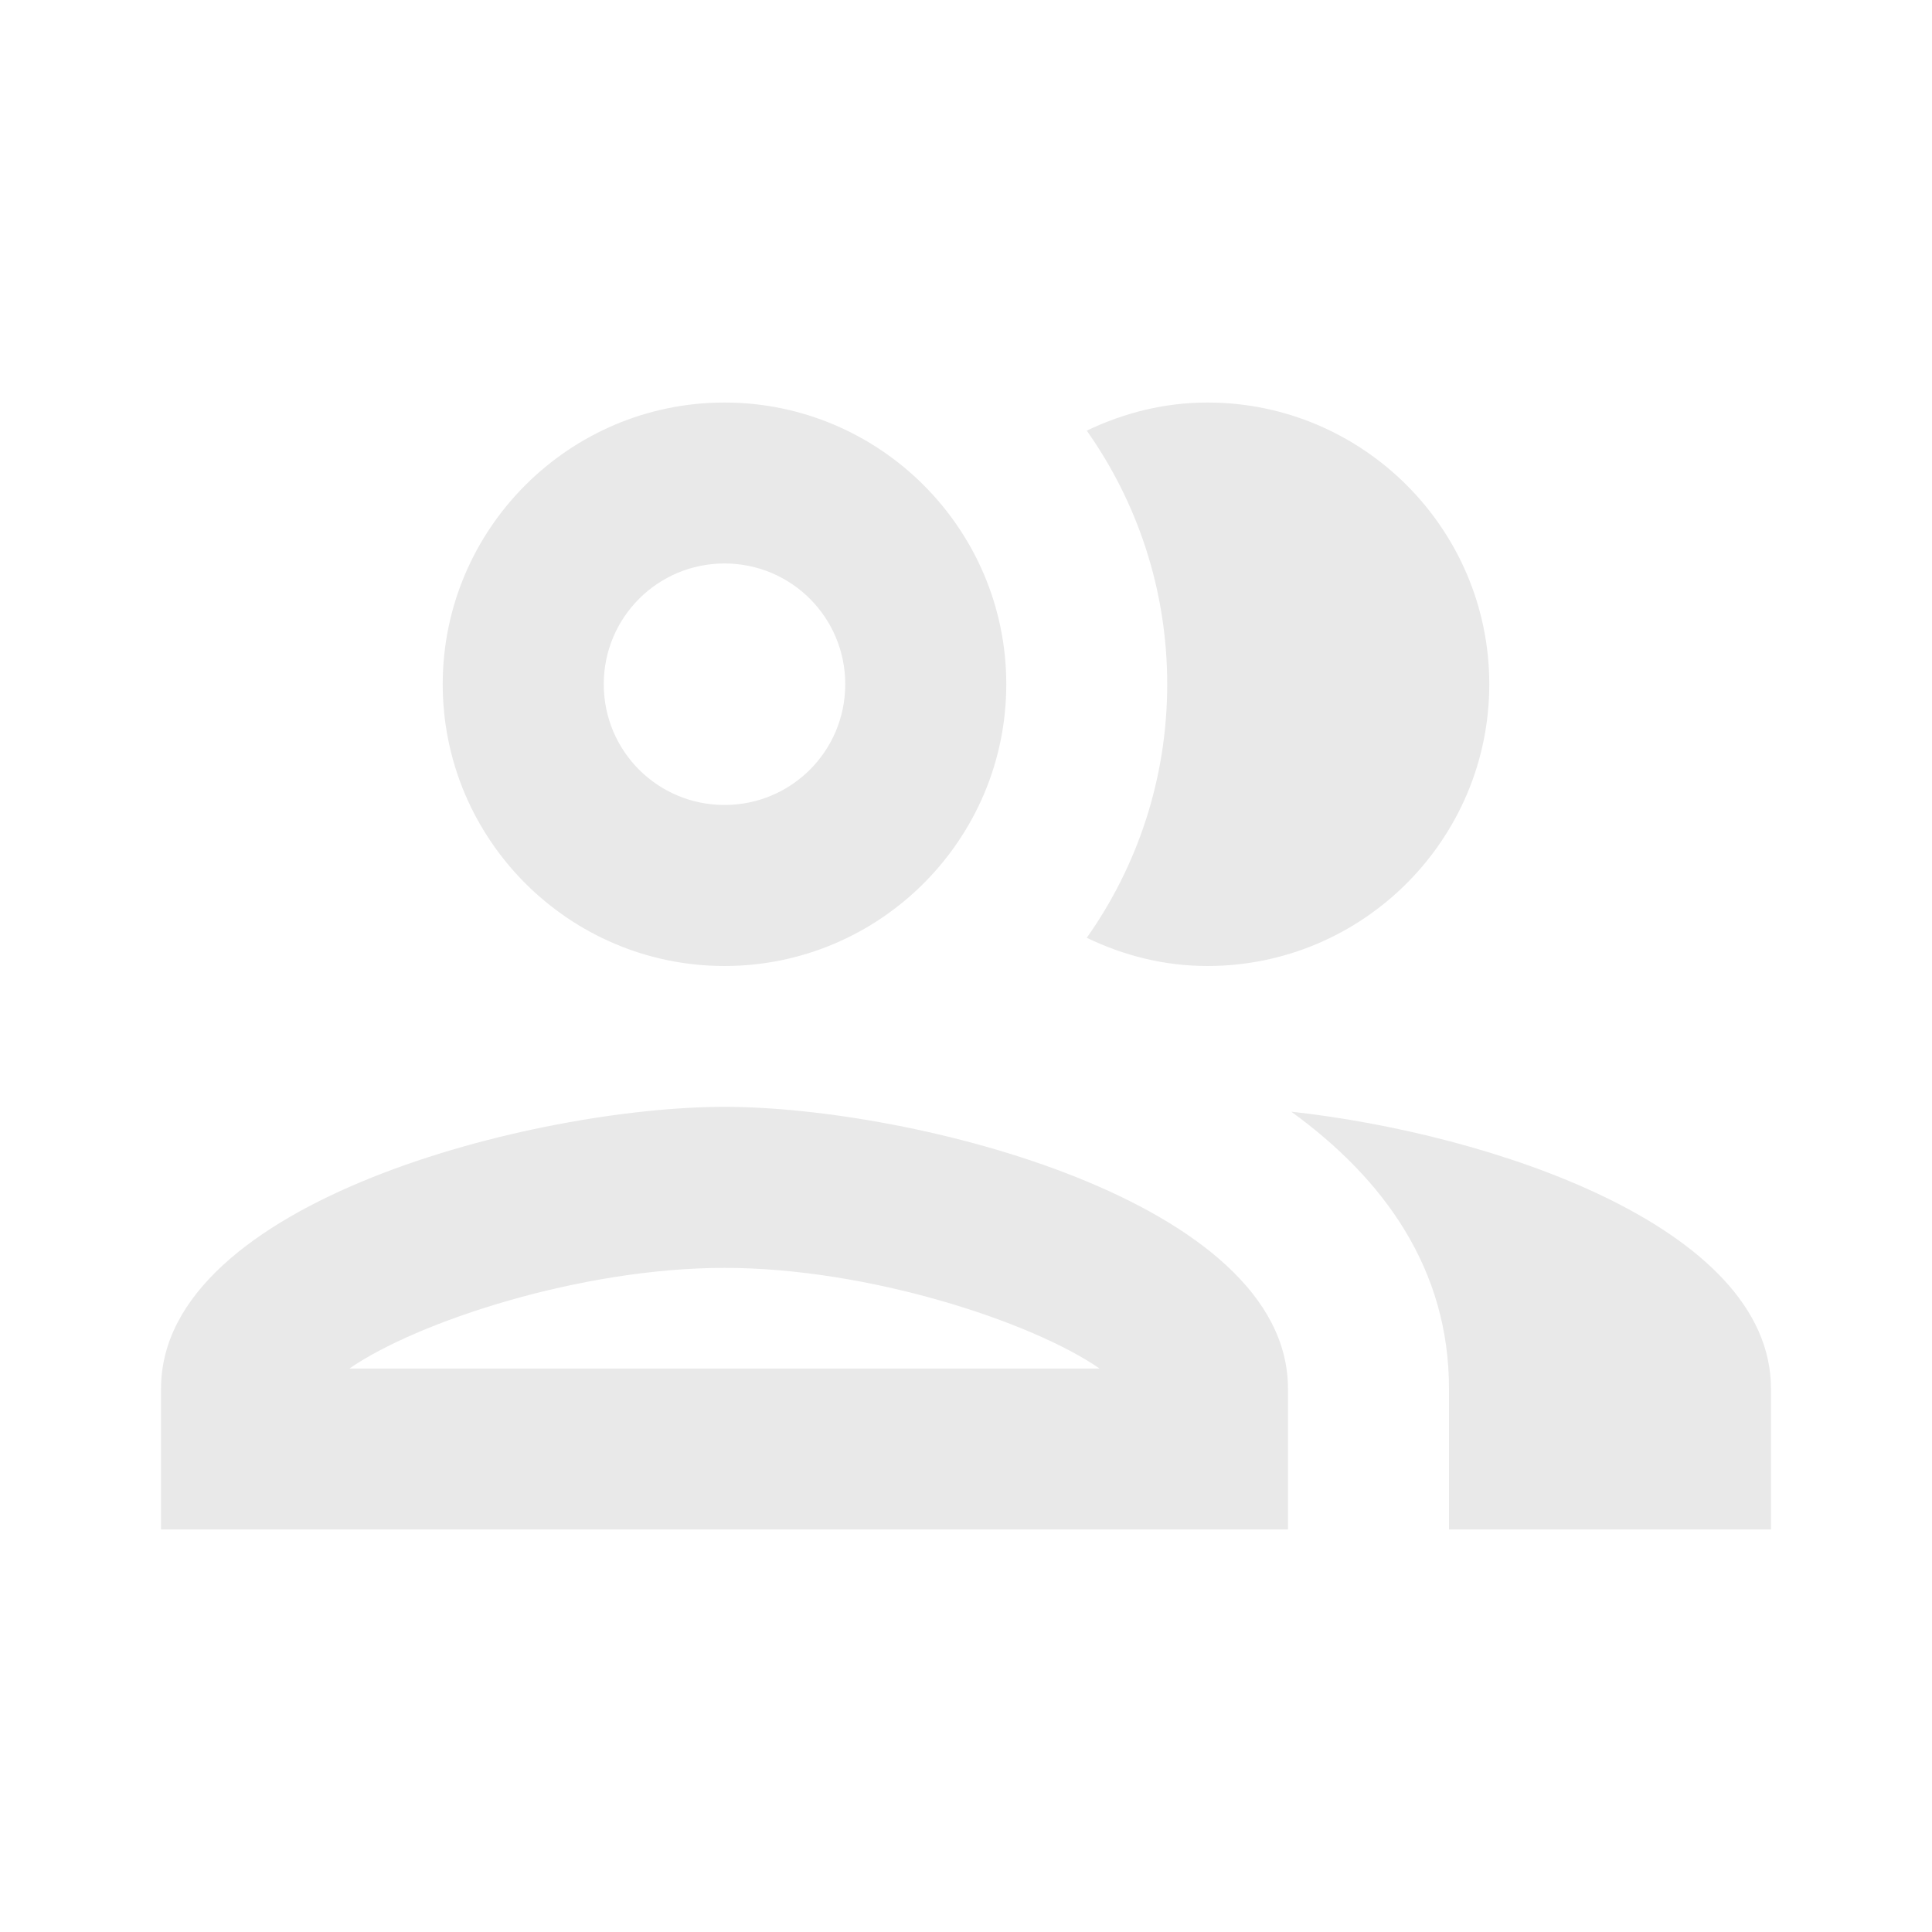
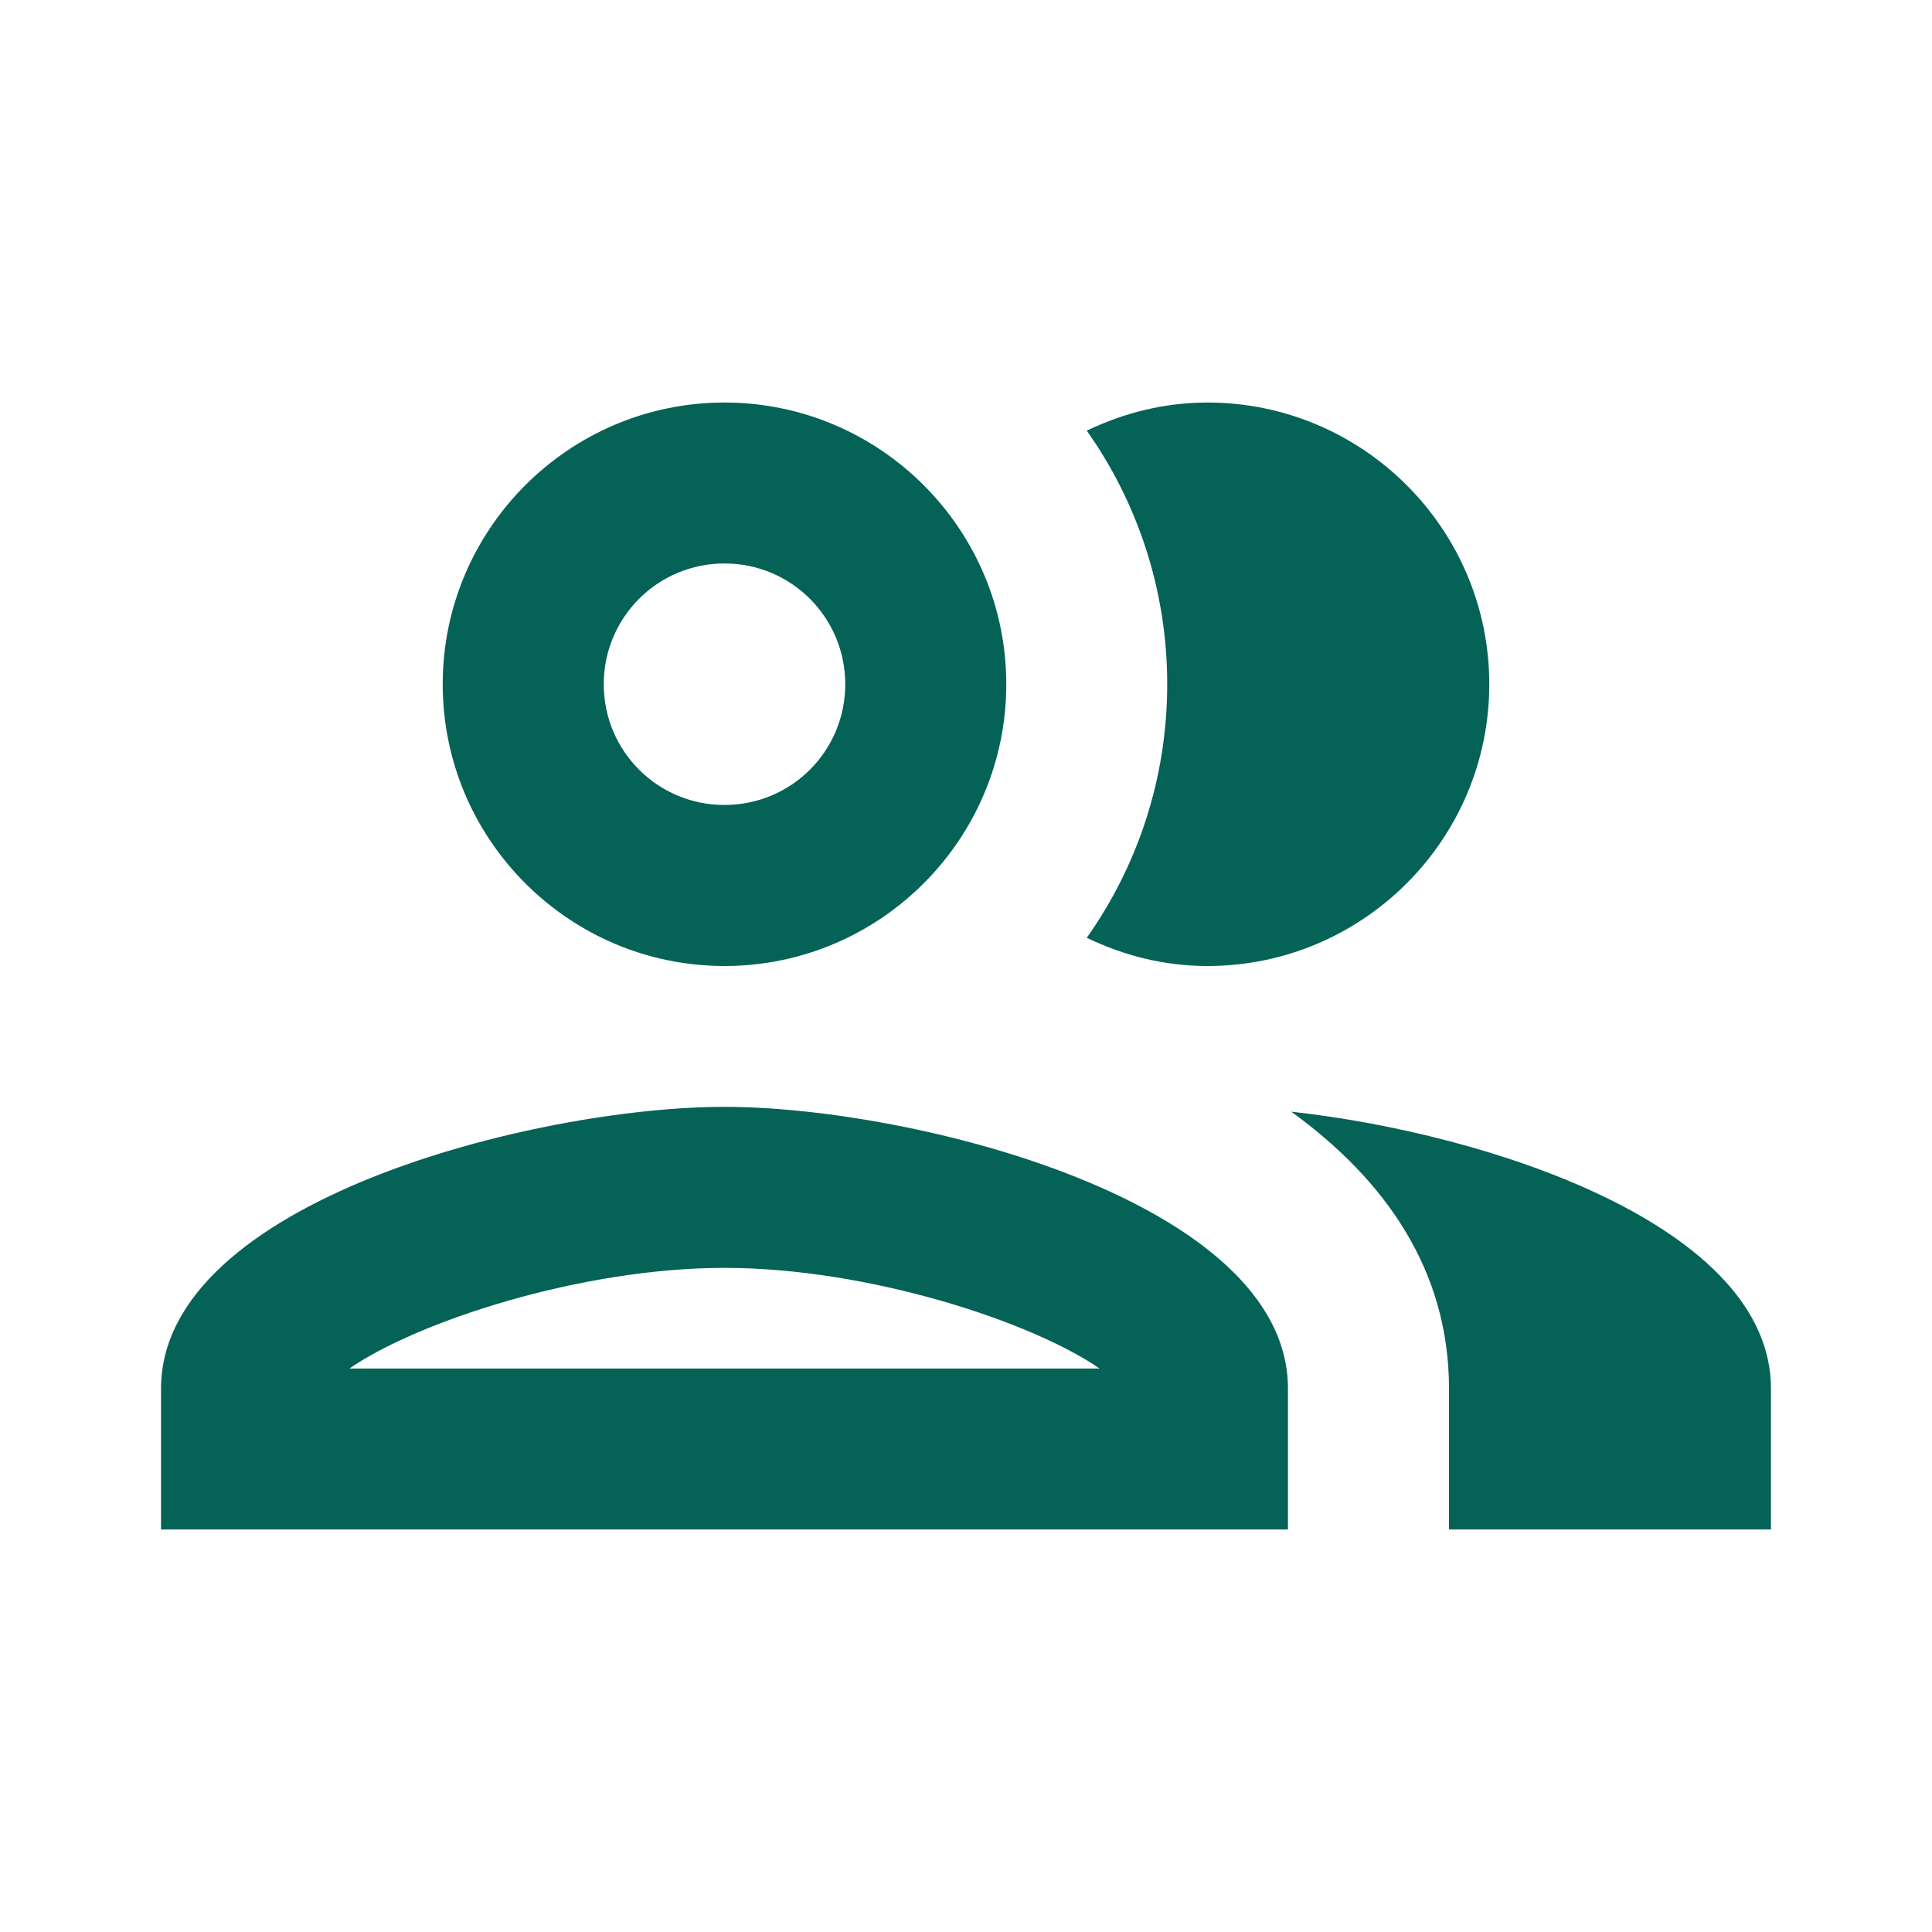
<svg xmlns="http://www.w3.org/2000/svg" preserveAspectRatio="none" overflow="visible" style="display: block;" width="20" height="20" viewBox="0 0 20 20" fill="none">
  <g id="Profile / profile_people">
-     <path id="Vector" d="M7.5 11.458C5.55 11.458 1.667 12.433 1.667 14.375V15.833H13.333V14.375C13.333 12.433 9.45 11.458 7.5 11.458ZM3.617 14.167C4.317 13.683 6.008 13.125 7.5 13.125C8.992 13.125 10.683 13.683 11.383 14.167H3.617ZM7.5 10C9.108 10 10.417 8.692 10.417 7.083C10.417 5.475 9.108 4.167 7.5 4.167C5.892 4.167 4.583 5.475 4.583 7.083C4.583 8.692 5.892 10 7.5 10ZM7.5 5.833C8.192 5.833 8.75 6.392 8.75 7.083C8.75 7.775 8.192 8.333 7.5 8.333C6.808 8.333 6.25 7.775 6.25 7.083C6.25 6.392 6.808 5.833 7.5 5.833ZM13.367 11.508C14.333 12.208 15 13.142 15 14.375V15.833H18.333V14.375C18.333 12.692 15.417 11.733 13.367 11.508ZM12.5 10C14.108 10 15.417 8.692 15.417 7.083C15.417 5.475 14.108 4.167 12.5 4.167C12.05 4.167 11.633 4.275 11.25 4.458C11.775 5.2 12.083 6.108 12.083 7.083C12.083 8.058 11.775 8.967 11.25 9.708C11.633 9.892 12.05 10 12.5 10Z" fill="#E9E9E9" />
+     <path id="Vector" d="M7.5 11.458C5.55 11.458 1.667 12.433 1.667 14.375V15.833H13.333V14.375C13.333 12.433 9.45 11.458 7.5 11.458ZM3.617 14.167C4.317 13.683 6.008 13.125 7.5 13.125C8.992 13.125 10.683 13.683 11.383 14.167H3.617ZM7.5 10C9.108 10 10.417 8.692 10.417 7.083C10.417 5.475 9.108 4.167 7.5 4.167C5.892 4.167 4.583 5.475 4.583 7.083C4.583 8.692 5.892 10 7.5 10ZM7.5 5.833C8.192 5.833 8.75 6.392 8.75 7.083C8.75 7.775 8.192 8.333 7.5 8.333C6.808 8.333 6.25 7.775 6.25 7.083C6.25 6.392 6.808 5.833 7.5 5.833ZM13.367 11.508C14.333 12.208 15 13.142 15 14.375V15.833H18.333V14.375C18.333 12.692 15.417 11.733 13.367 11.508ZM12.5 10C14.108 10 15.417 8.692 15.417 7.083C15.417 5.475 14.108 4.167 12.5 4.167C12.05 4.167 11.633 4.275 11.25 4.458C11.775 5.2 12.083 6.108 12.083 7.083C12.083 8.058 11.775 8.967 11.25 9.708C11.633 9.892 12.05 10 12.5 10Z" fill="#056257" />
  </g>
</svg>
